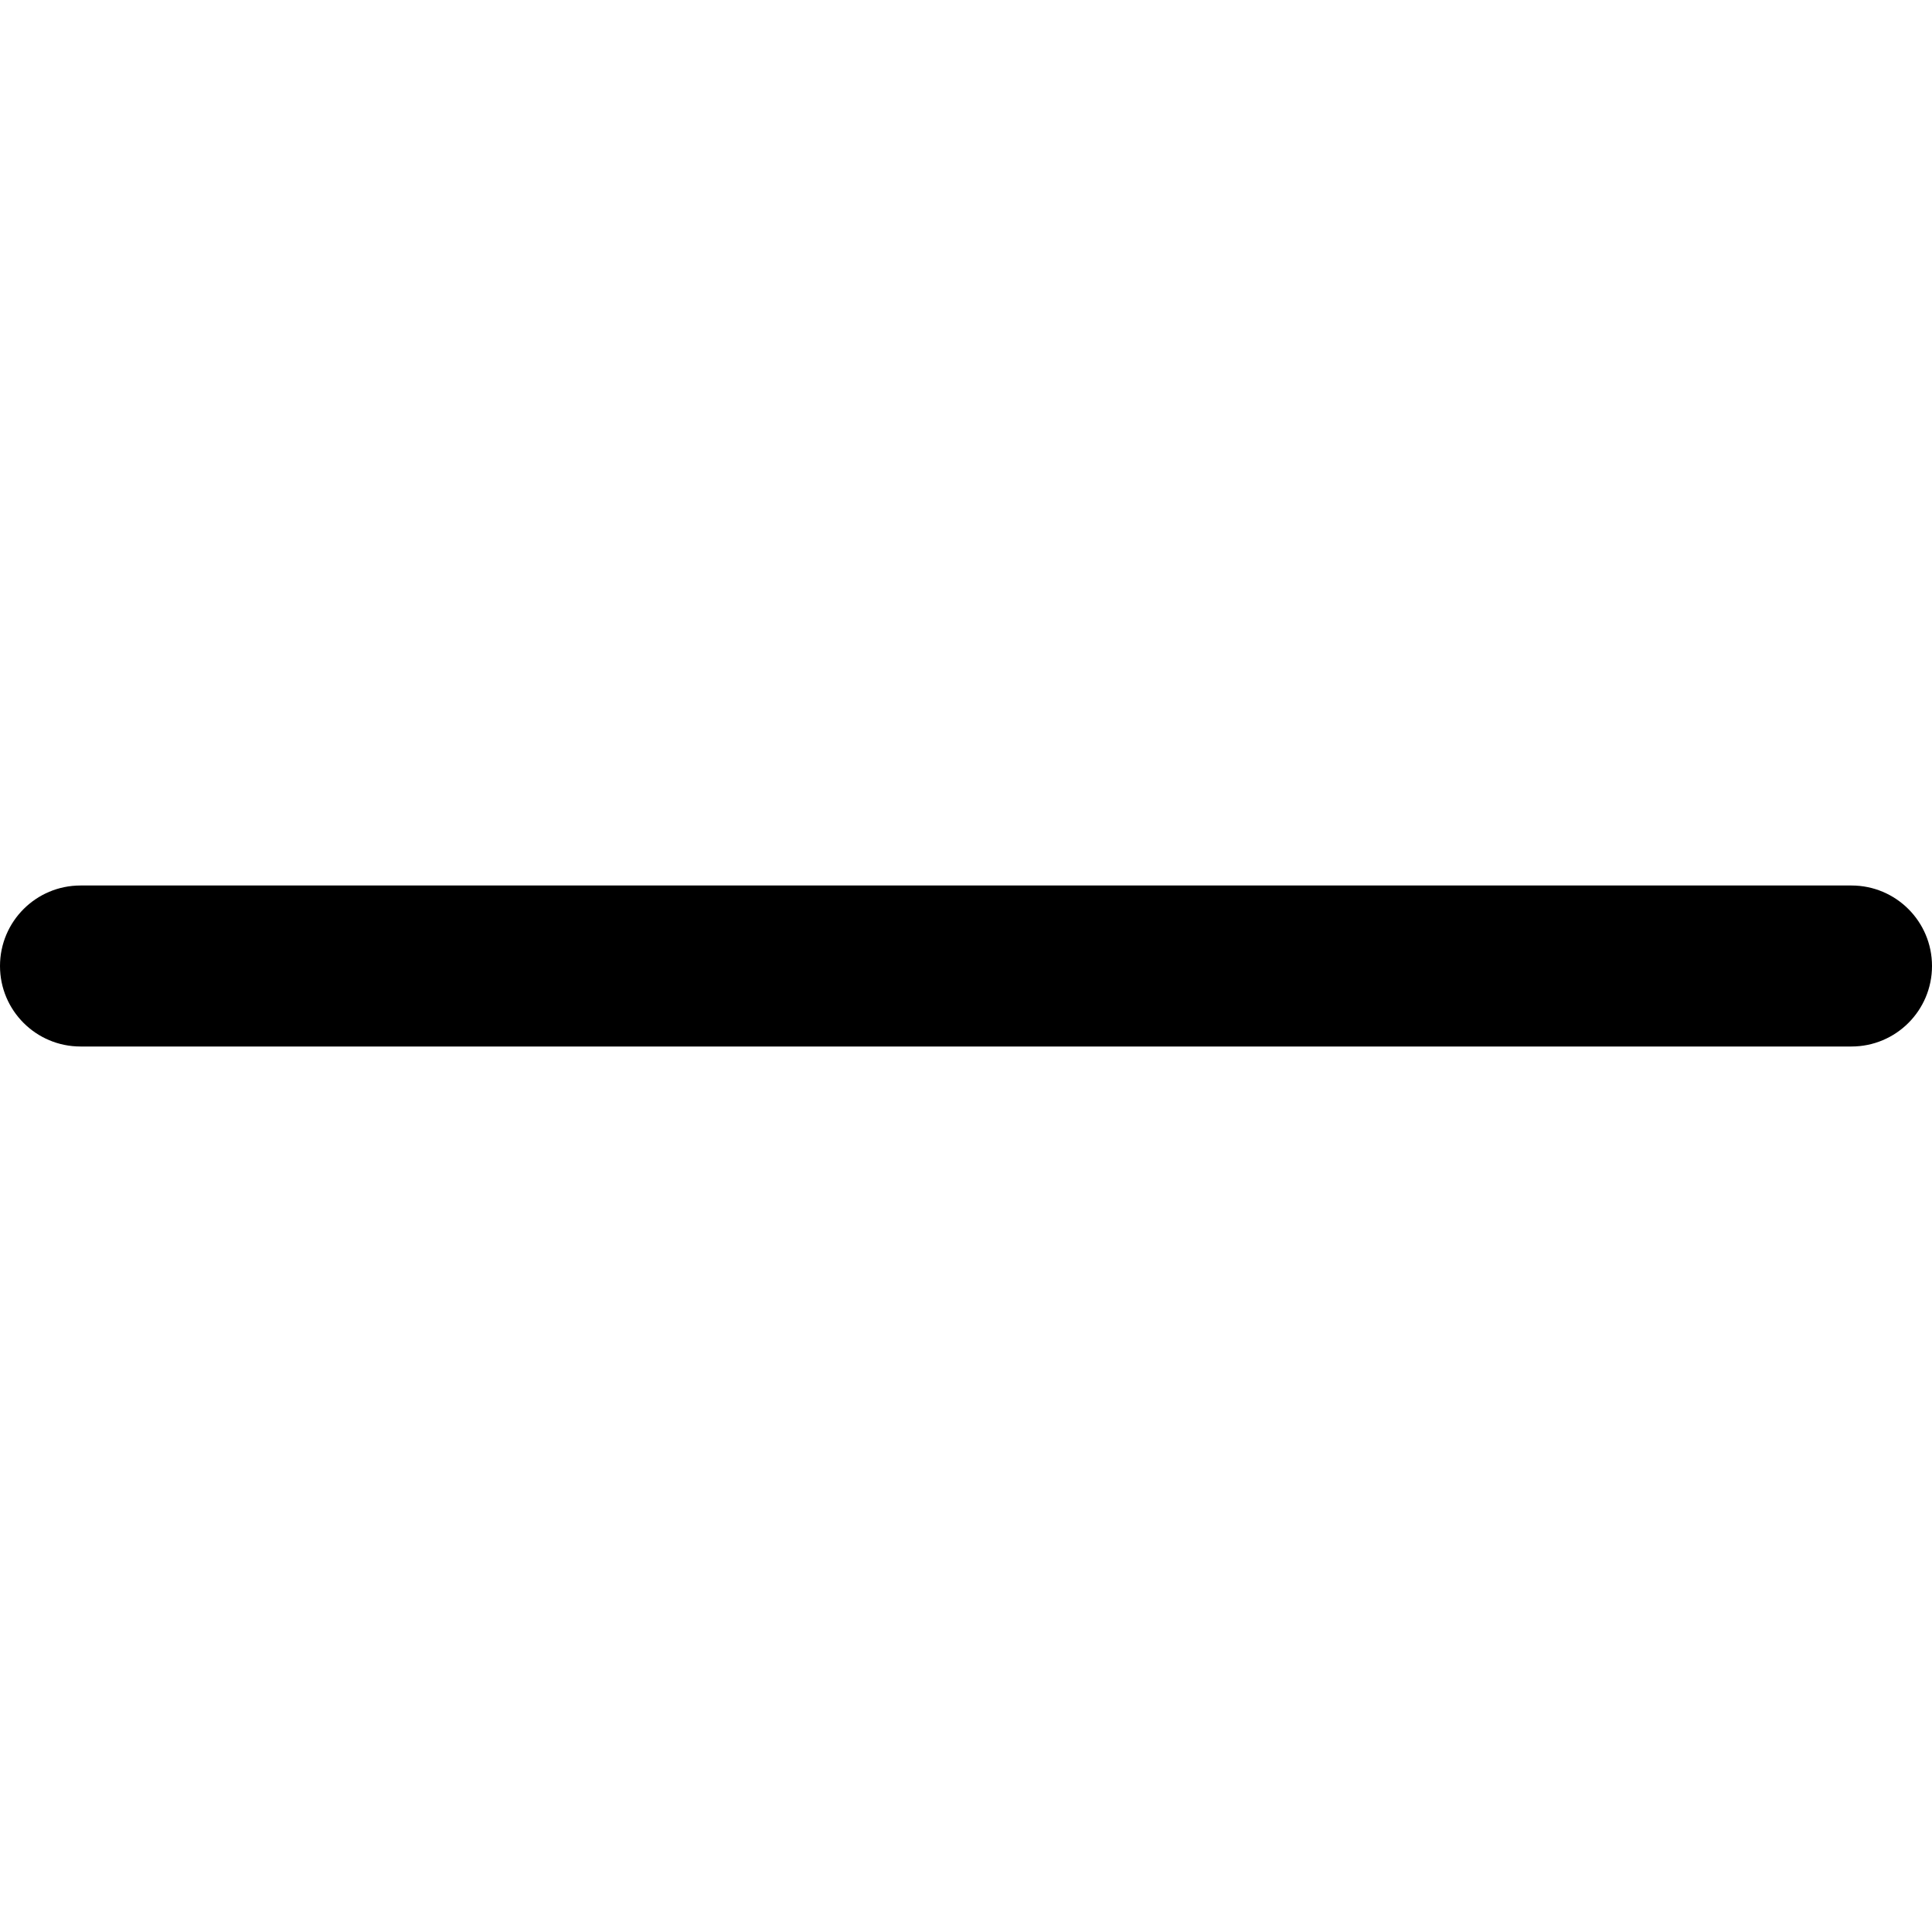
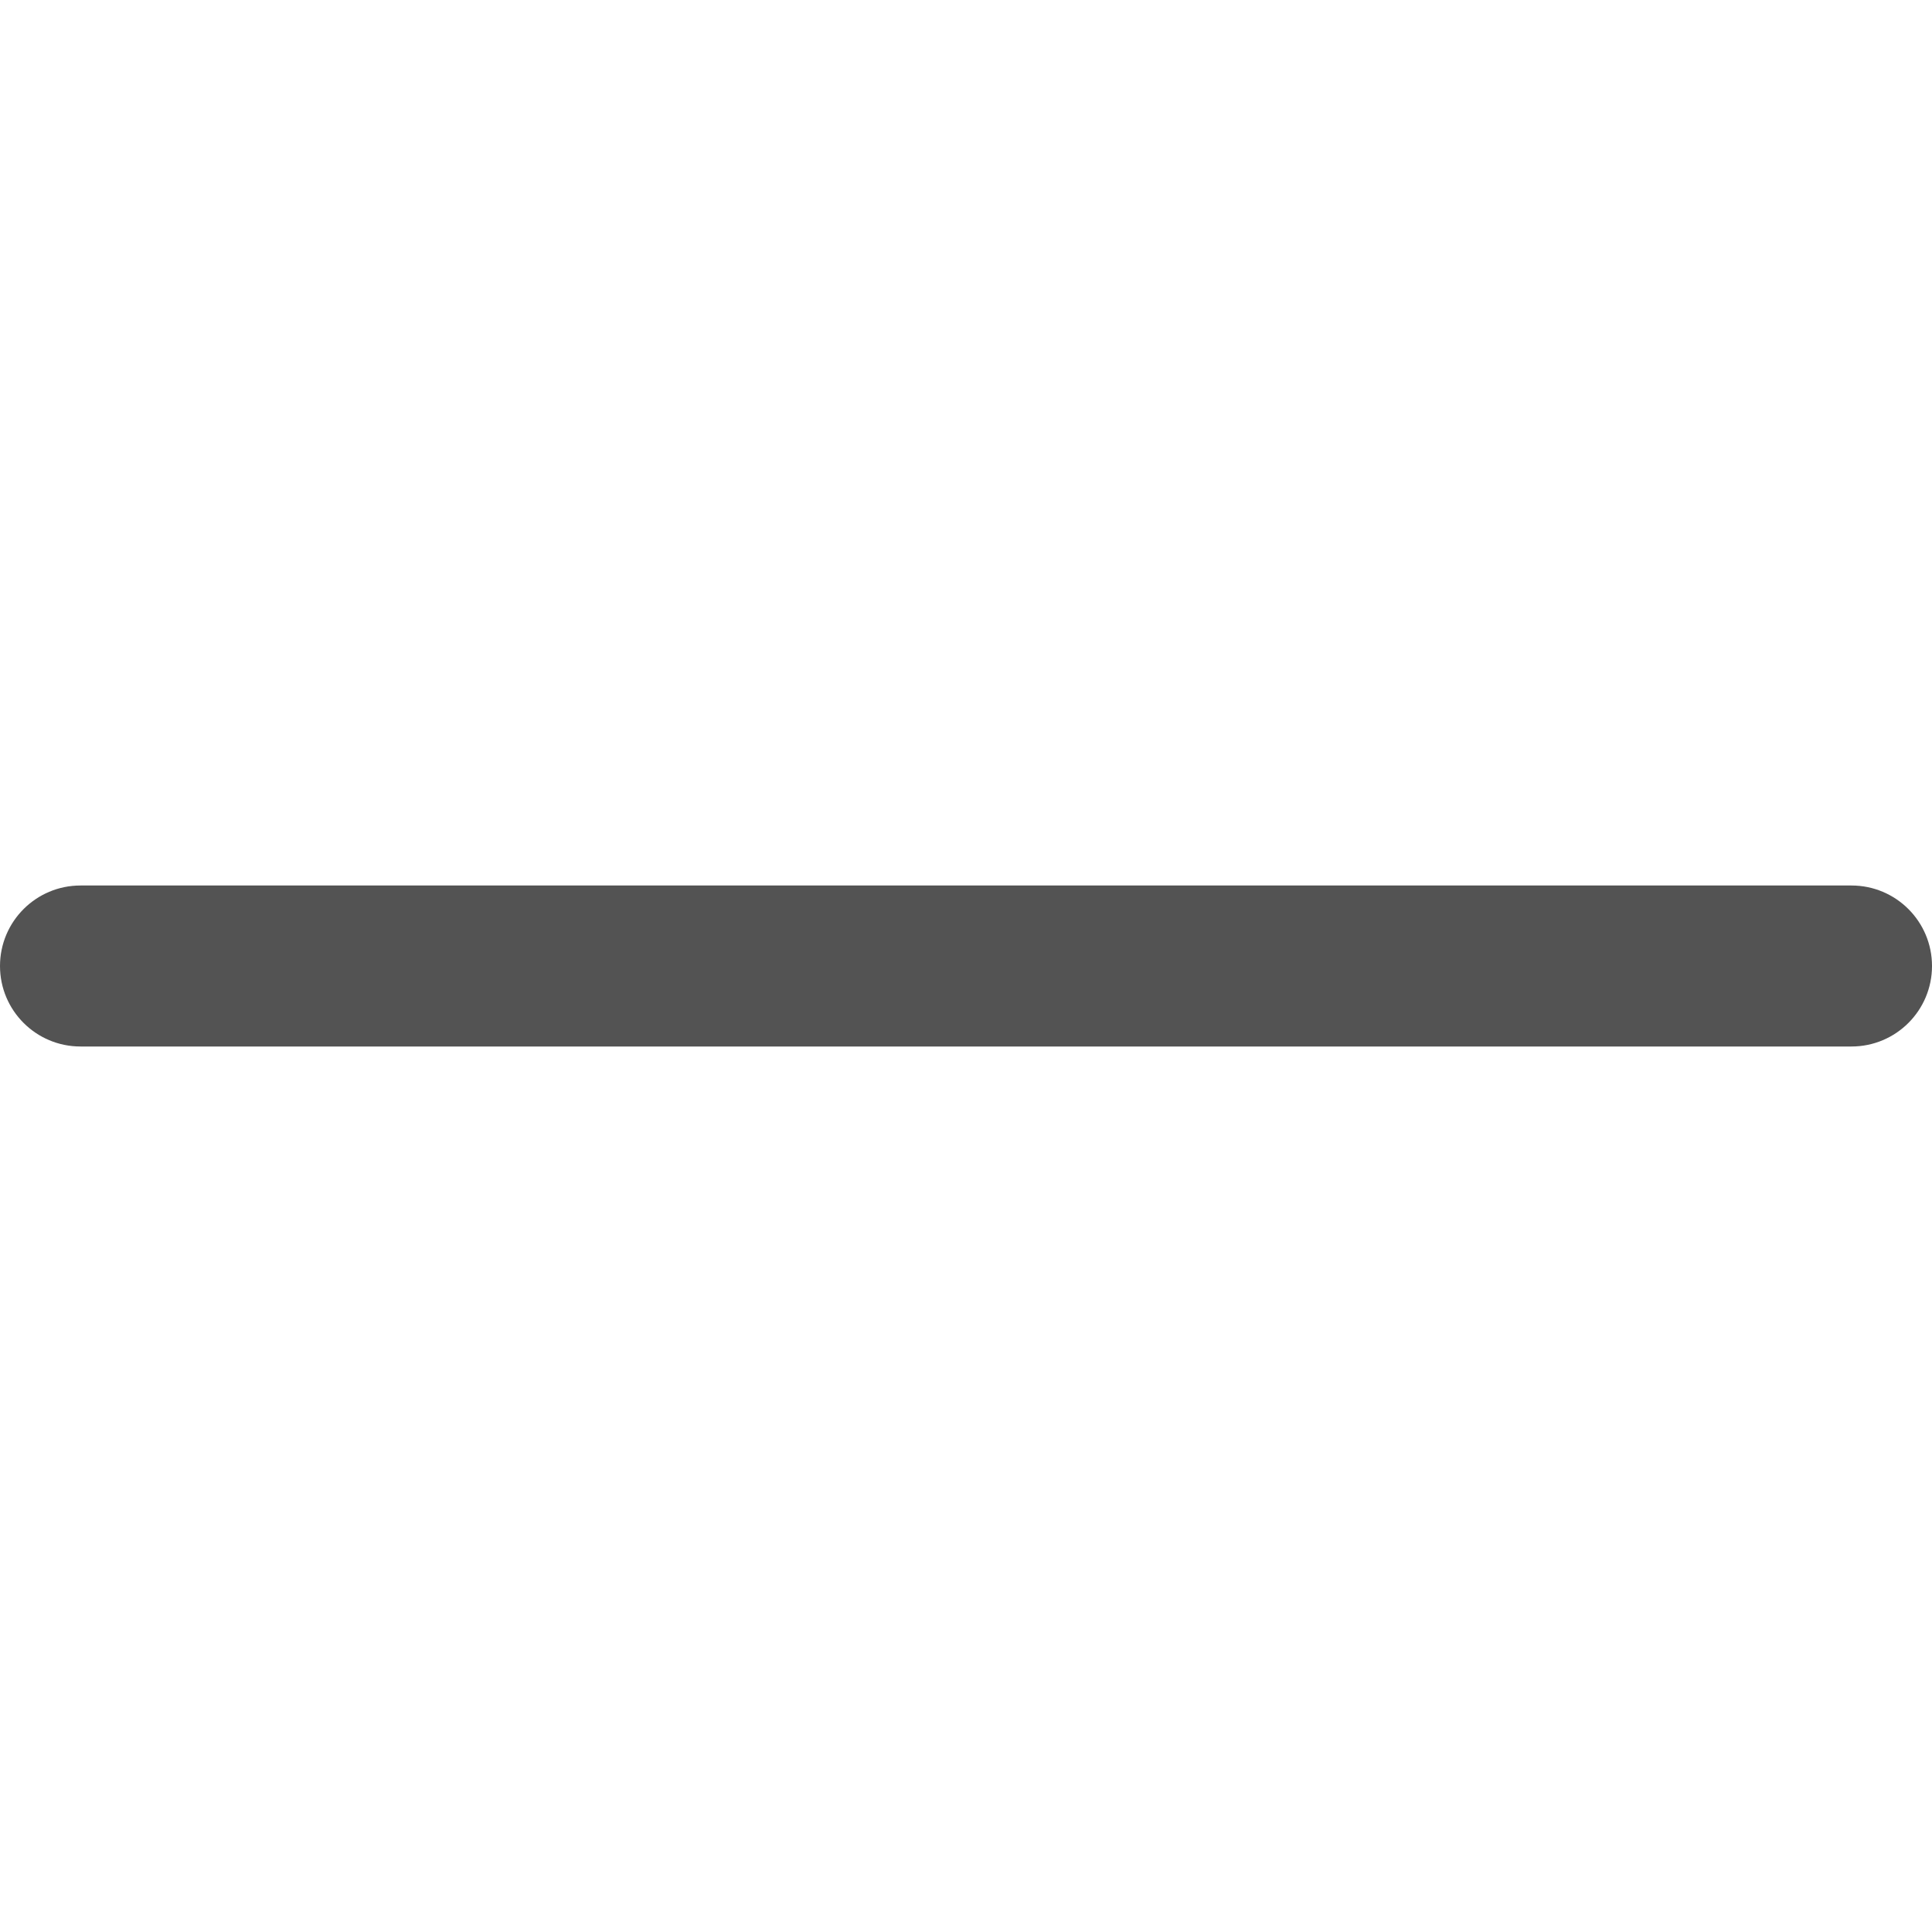
<svg xmlns="http://www.w3.org/2000/svg" version="1.1" id="Capa_1" x="0px" y="0px" viewBox="0 0 409.6 409.6" style="enable-background:new 0 0 409.6 409.6;" xml:space="preserve">
  <g>
    <g>
-       <path d="M392.533,187.733H17.067C7.641,187.733,0,195.374,0,204.8s7.641,17.067,17.067,17.067h375.467    c9.426,0,17.067-7.641,17.067-17.067S401.959,187.733,392.533,187.733z" />
+       <path fill="#535353" d="M392.533,187.733H17.067C7.641,187.733,0,195.374,0,204.8s7.641,17.067,17.067,17.067h375.467    c9.426,0,17.067-7.641,17.067-17.067S401.959,187.733,392.533,187.733z" />
    </g>
  </g>
  <g>
</g>
  <g>
</g>
  <g>
</g>
  <g>
</g>
  <g>
</g>
  <g>
</g>
  <g>
</g>
  <g>
</g>
  <g>
</g>
  <g>
</g>
  <g>
</g>
  <g>
</g>
  <g>
</g>
  <g>
</g>
  <g>
</g>
</svg>
